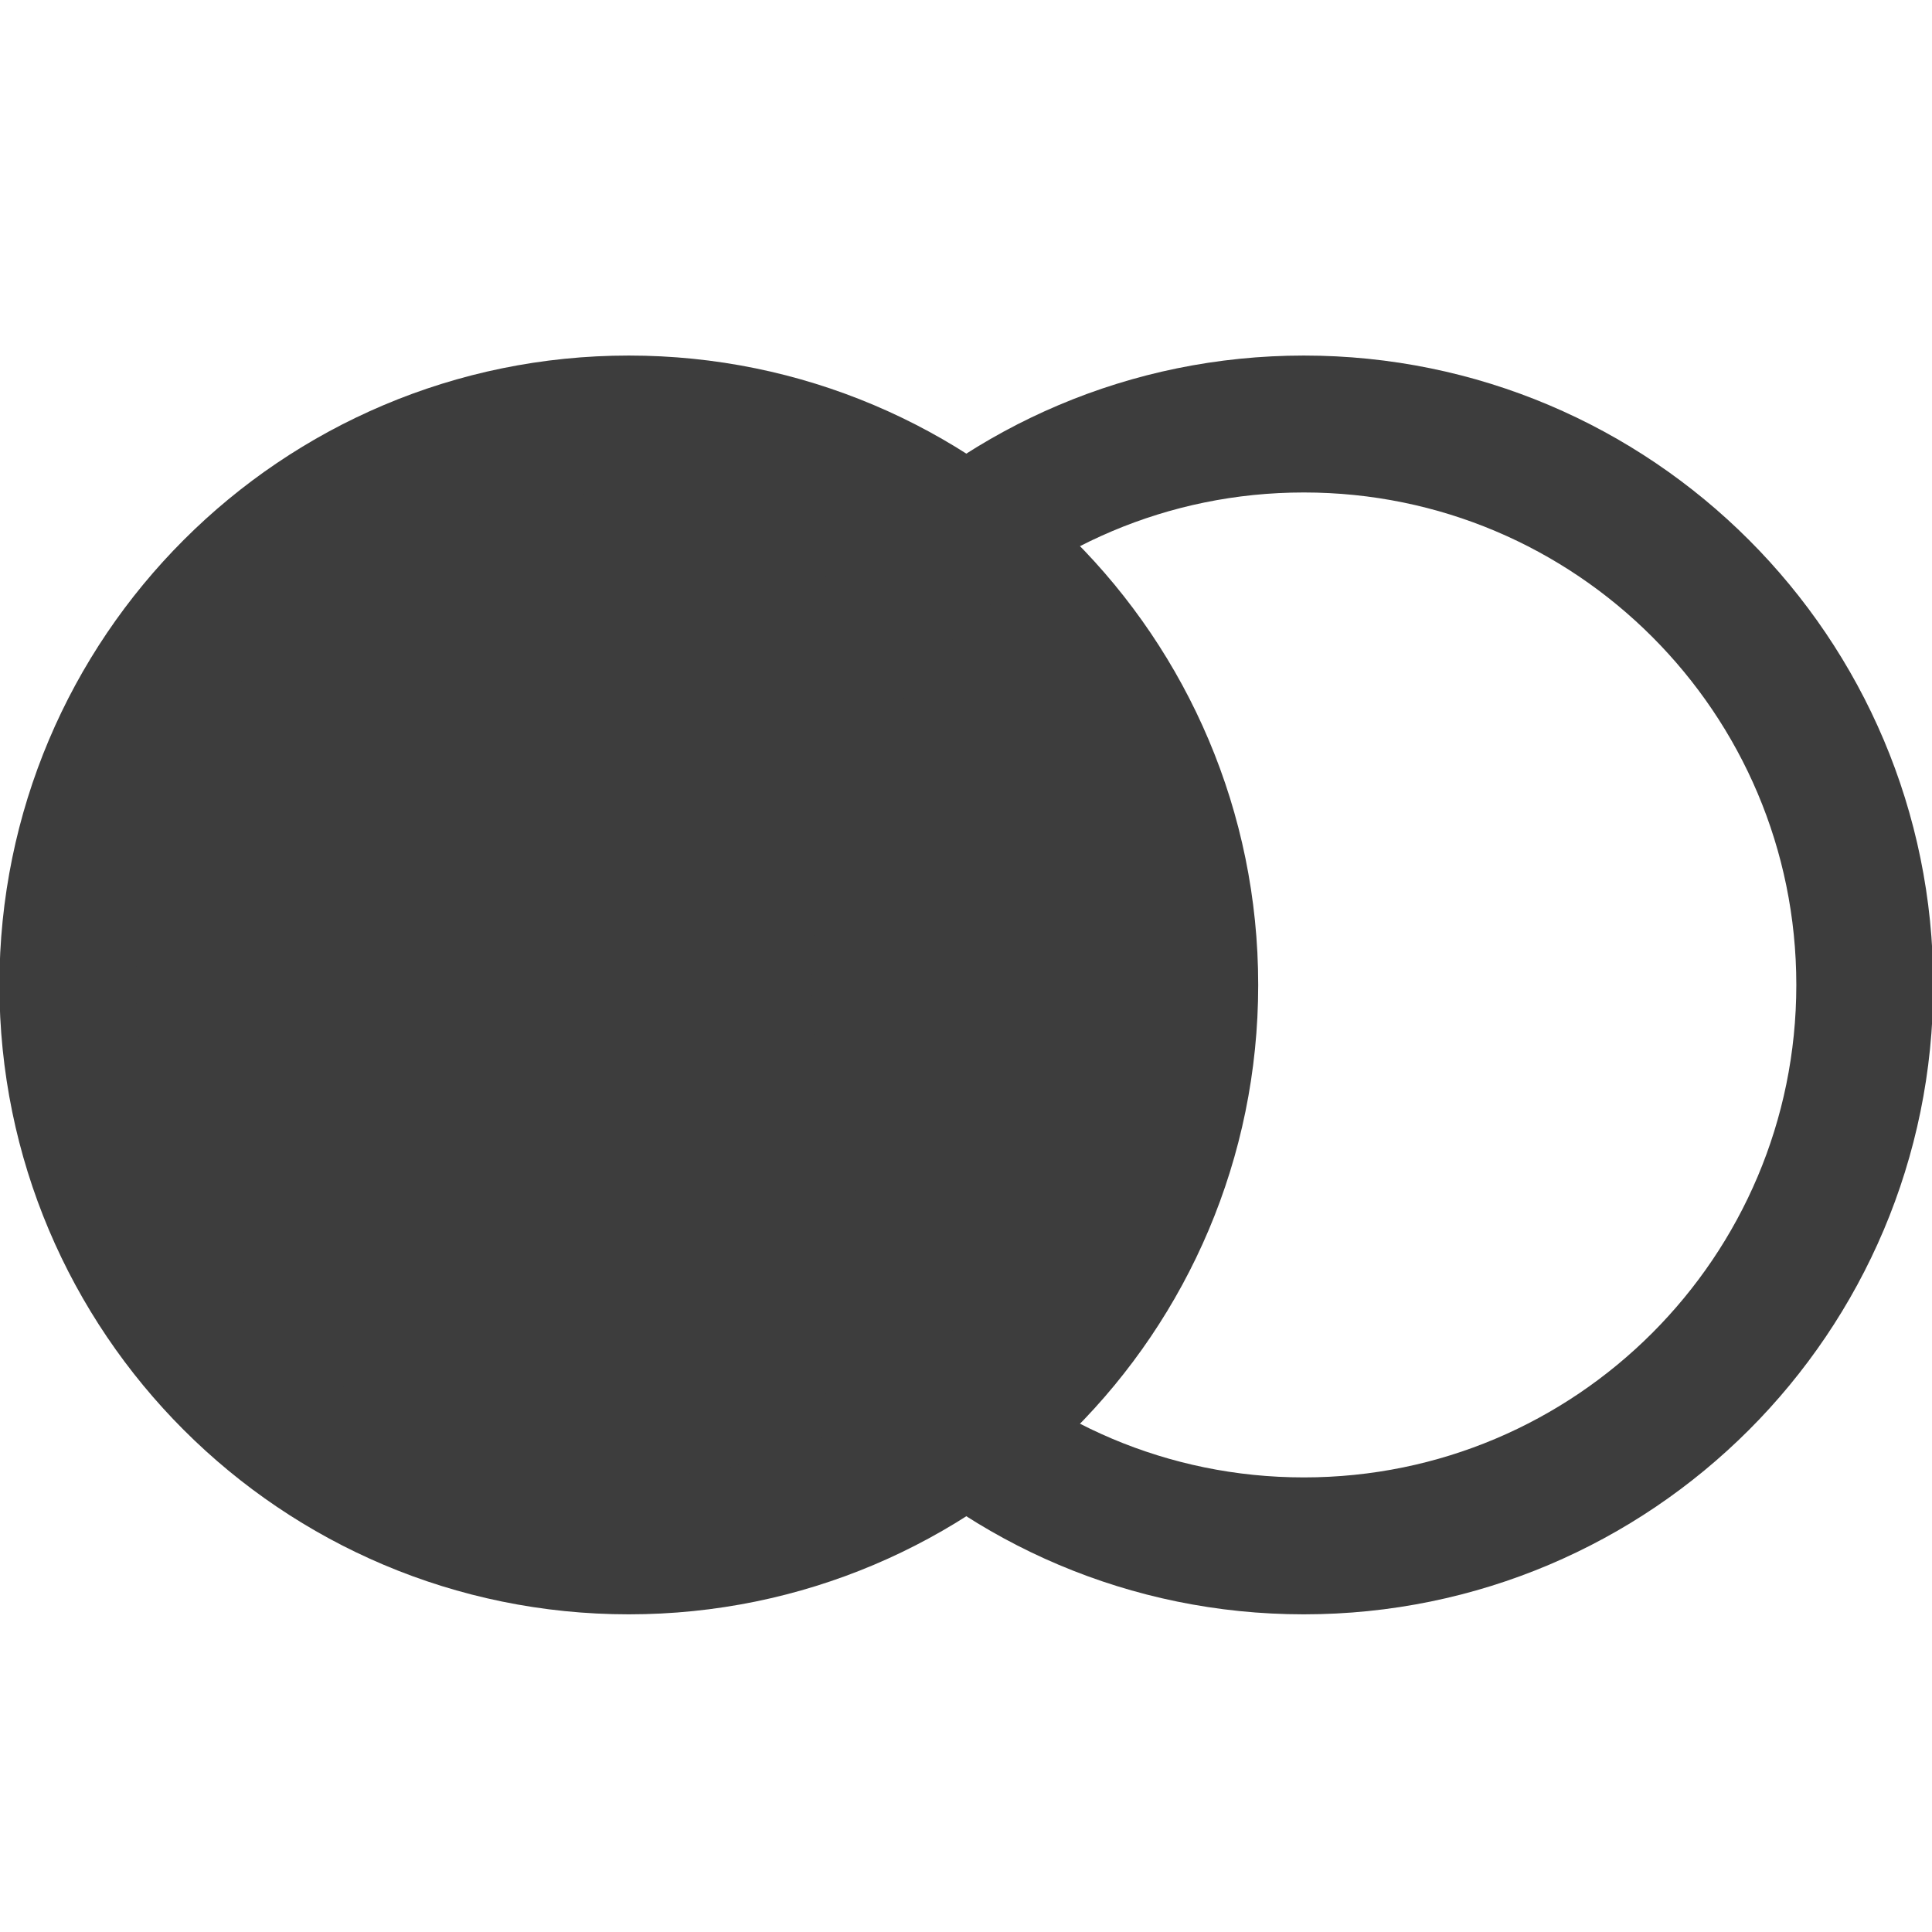
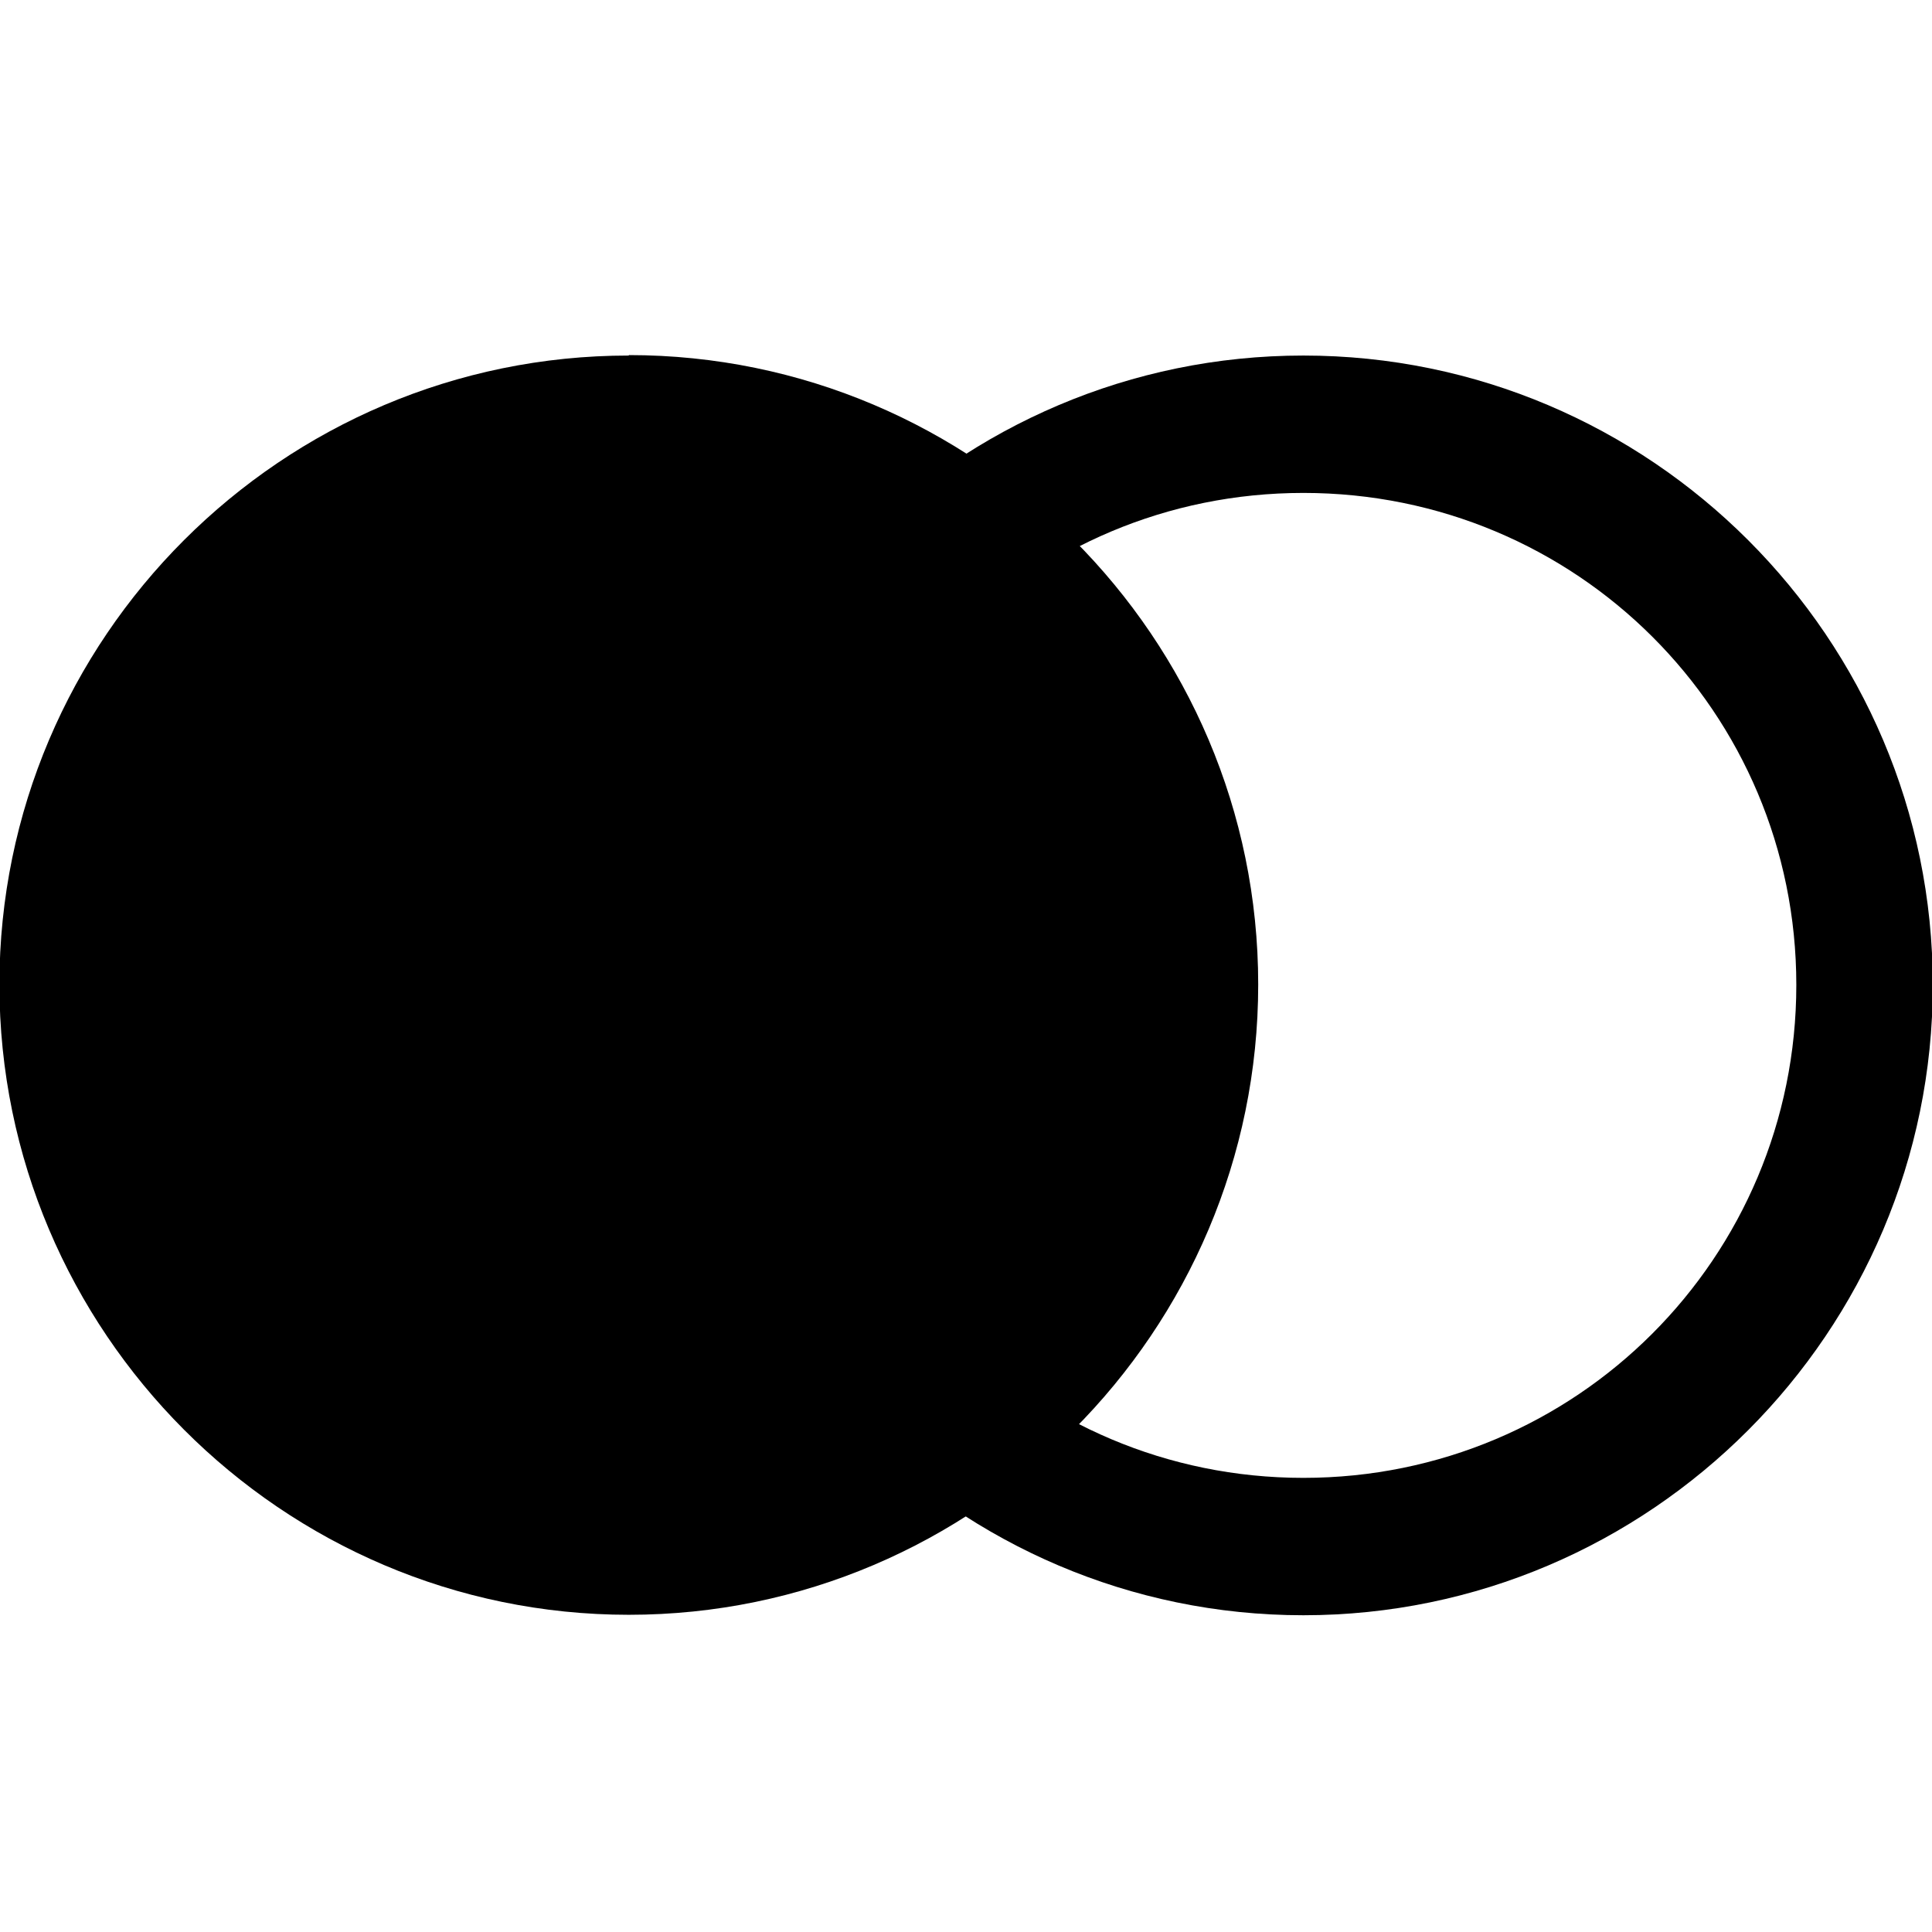
<svg xmlns="http://www.w3.org/2000/svg" width="16" height="16" viewBox="0 0 4.233 4.233" version="1.1" id="svg8">
  <defs id="defs2" />
  <g id="layer1">
    <g id="g844" transform="translate(6.3048999e-4,0.3299931)">
      <g id="g839">
        <g id="g845" transform="translate(-0.00191075,-0.111997)">
-           <circle style="fill:#3d3d3d;stroke:#3d3d3d;stroke-width:0.3;stroke-miterlimit:4;stroke-dasharray:none;fill-opacity:1" id="path833" cx="1.379" cy="1.94" r="1.229" />
-           <circle style="fill:none;stroke:#3d3d3d;stroke-width:0.3;stroke-miterlimit:4;stroke-dasharray:none" id="circle847" cx="2.858" cy="1.94" r="1.229" />
+           <g id="path833" style="fill:#000000">
+             <path style="color:#000000;fill:#000000;stroke-width:0.3;-inkscape-stroke:none" d="M 2.608,1.94 A 1.229,1.229 0 0 1 1.379,3.17 1.229,1.229 0 0 1 0.15,1.94 1.229,1.229 0 0 1 1.379,0.711 1.229,1.229 0 0 1 2.608,1.94 Z" id="path829" />
+             <path style="color:#000000;fill:#000000;-inkscape-stroke:none" d="M 1.379,0.561 C 0.619,0.561 0,1.18 0,1.939 c 0,0.76 0.619,1.381 1.379,1.381 0.76,0 1.379,-0.621 1.379,-1.381 0,-0.76 -0.619,-1.379 -1.379,-1.379 z m 0,0.301 c 0.598,0 1.08,0.48 1.08,1.078 0,0.598 -0.482,1.08 -1.08,1.08 -0.598,0 -1.078,-0.482 -1.078,-1.08 0,-0.598 0.48,-1.078 1.078,-1.078 z" id="path831" />
+           </g>
+           <path style="color:#000000;fill:#000000;-inkscape-stroke:none" d="m 2.857,0.561 c -0.76,0 -1.379,0.619 -1.379,1.379 0,0.76 0.619,1.381 1.379,1.381 0.76,0 1.379,-0.621 1.379,-1.381 0,-0.76 -0.619,-1.379 -1.379,-1.379 z m 0,0.301 c 0.598,0 1.08,0.48 1.08,1.078 0,0.598 -0.482,1.08 -1.08,1.08 -0.598,0 -1.078,-0.482 -1.078,-1.08 0,-0.598 0.48,-1.078 1.078,-1.078 z" id="circle847" />
        </g>
      </g>
    </g>
  </g>
</svg>
